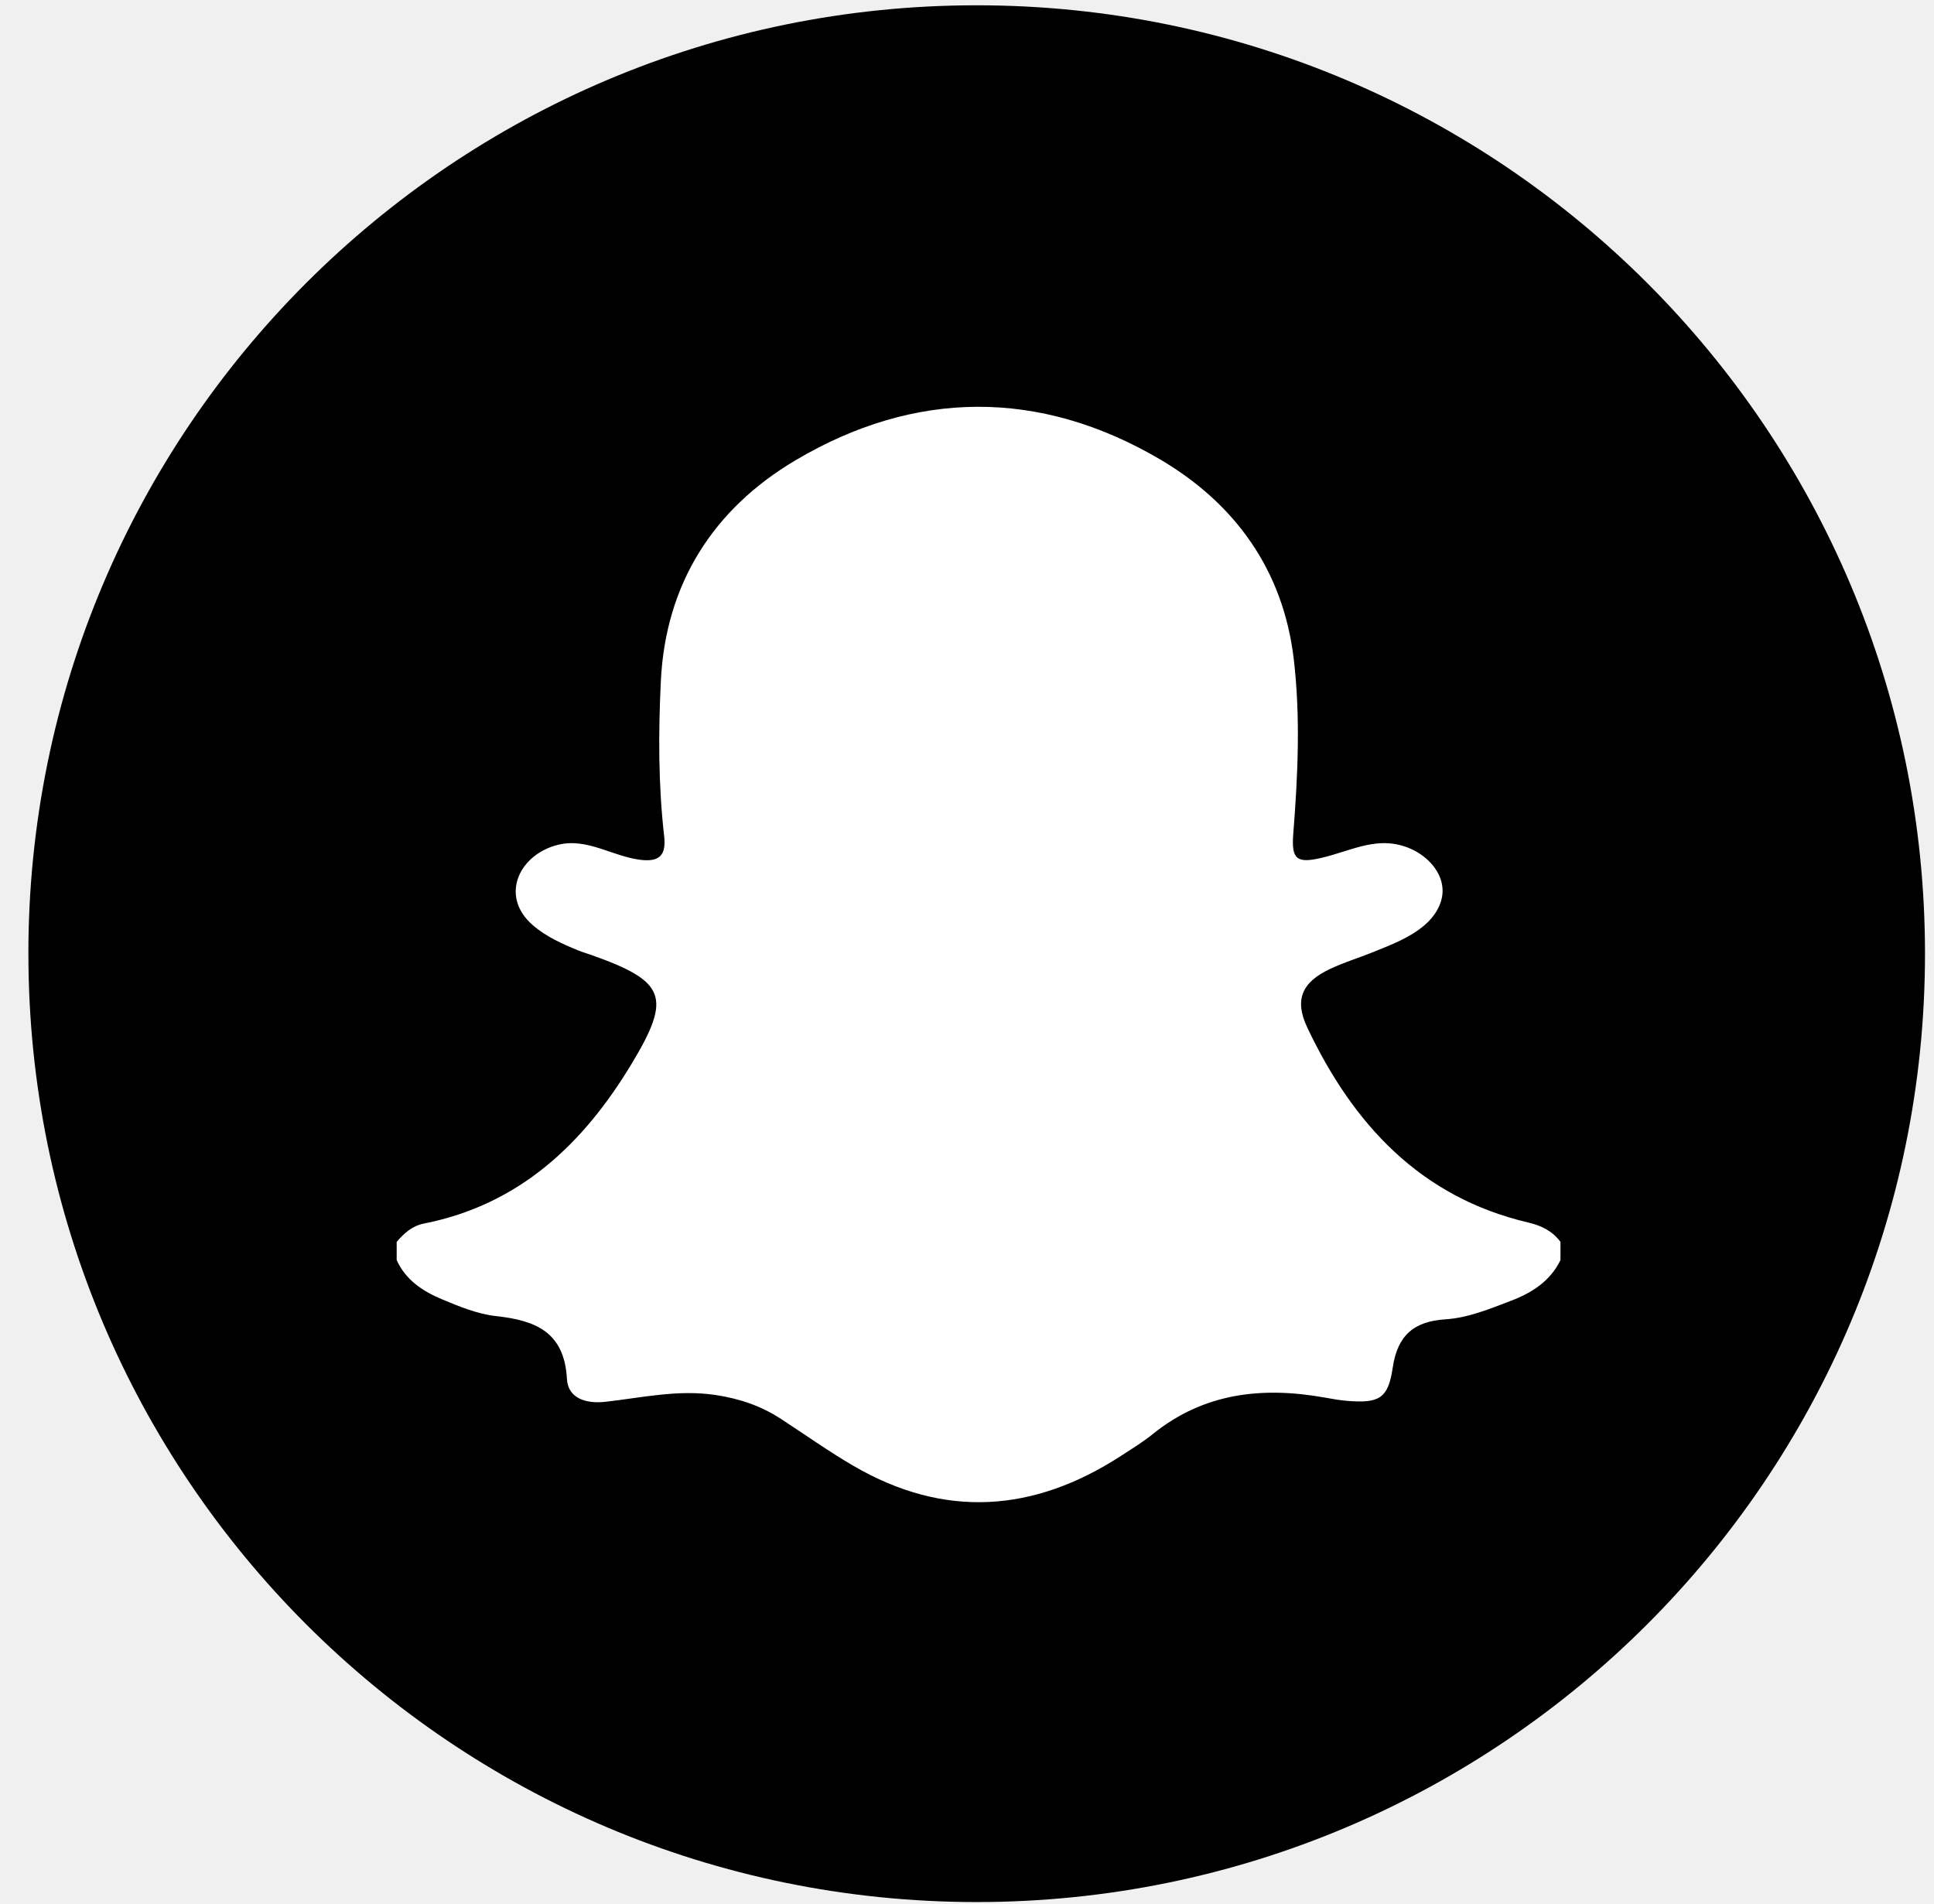
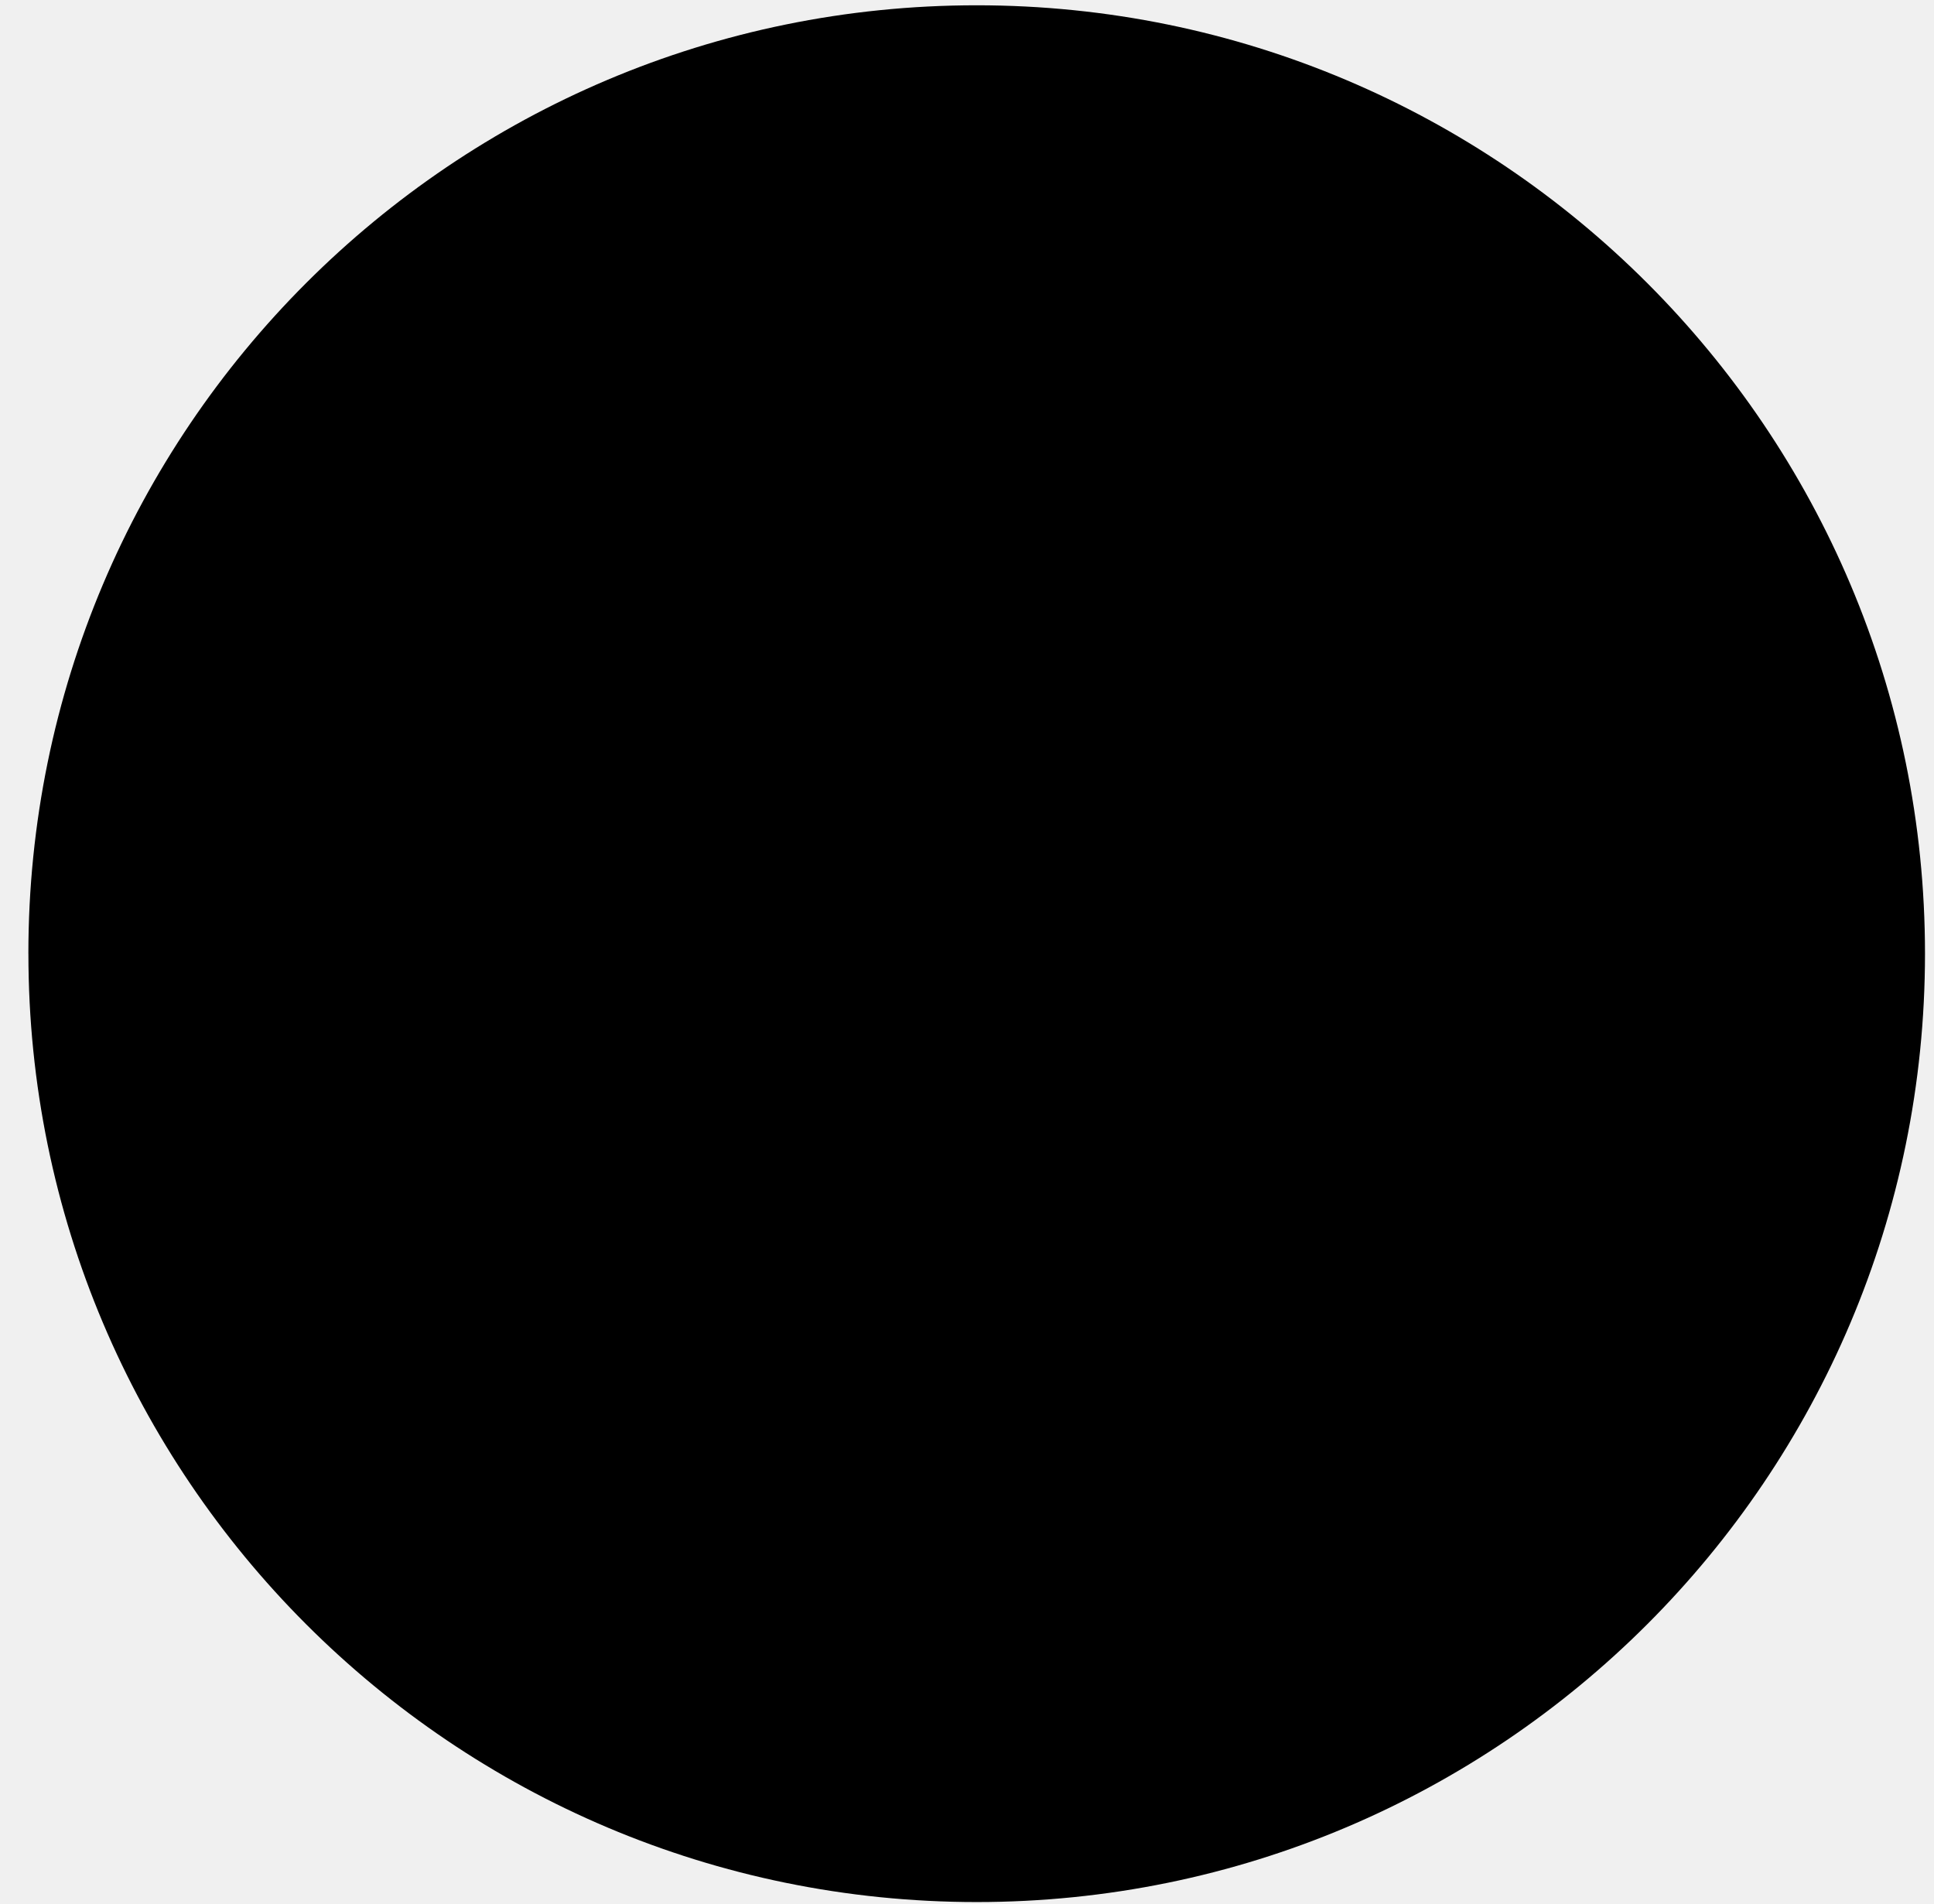
<svg xmlns="http://www.w3.org/2000/svg" width="64" height="63" viewBox="0 0 64 63">
  <g>
    <g>
      <g>
-         <path d="M.939 31.556C.939 14.224 14.989.175 32.32.175c17.332 0 31.382 14.05 31.382 31.38 0 17.332-14.05 31.382-31.382 31.382C14.99 62.937.94 48.887.94 31.556z" />
+         <path class="dark" d="M.939 31.556C.939 14.224 14.989.175 32.32.175c17.332 0 31.382 14.05 31.382 31.38 0 17.332-14.05 31.382-31.382 31.382C14.99 62.937.94 48.887.94 31.556z" />
      </g>
      <g>
-         <path fill="#fff" d="M13.127 41.695v-.603c.247-.285.506-.528.908-.607 3.159-.627 5.273-2.64 6.866-5.284 1.341-2.224 1.124-2.73-1.344-3.606-.142-.05-.288-.09-.427-.148-.532-.219-1.06-.453-1.502-.837-1.106-.96-.451-2.346.852-2.66.955-.229 1.783.385 2.708.5.618.076.865-.132.79-.789-.195-1.698-.191-3.402-.11-5.106.15-3.245 1.748-5.72 4.454-7.323 3.95-2.342 8.079-2.37 12.058-.037 2.483 1.458 4.086 3.662 4.434 6.62.225 1.923.135 3.85-.017 5.775-.065.837.105.99.933.796 1.026-.24 1.887-.768 2.954-.3.57.251 1.068.79 1.054 1.414-.011.427-.26.82-.582 1.1-.494.43-1.136.669-1.734.911-.464.187-.947.333-1.398.546-.933.435-1.201 1.013-.766 1.938 1.511 3.193 3.733 5.619 7.325 6.46.438.103.79.283 1.056.637v.603c-.34.7-.95 1.086-1.641 1.348-.702.266-1.408.563-2.162.612-1.04.066-1.59.522-1.749 1.605-.15 1.03-.462 1.177-1.513 1.093-.247-.02-.496-.067-.74-.11-2.061-.367-3.993-.158-5.686 1.209-.33.268-.698.491-1.054.723-2.884 1.87-5.84 2.084-8.853.328-.82-.478-1.6-1.032-2.395-1.551-.66-.432-1.37-.672-2.162-.792-1.247-.19-2.444.09-3.66.225-.624.069-1.227-.11-1.263-.755-.084-1.559-1.04-1.939-2.348-2.082-.61-.067-1.213-.316-1.788-.556-.627-.262-1.198-.633-1.498-1.297z" />
+         <path class="light" d="M13.127 41.695v-.603c.247-.285.506-.528.908-.607 3.159-.627 5.273-2.64 6.866-5.284 1.341-2.224 1.124-2.73-1.344-3.606-.142-.05-.288-.09-.427-.148-.532-.219-1.06-.453-1.502-.837-1.106-.96-.451-2.346.852-2.66.955-.229 1.783.385 2.708.5.618.076.865-.132.79-.789-.195-1.698-.191-3.402-.11-5.106.15-3.245 1.748-5.72 4.454-7.323 3.95-2.342 8.079-2.37 12.058-.037 2.483 1.458 4.086 3.662 4.434 6.62.225 1.923.135 3.85-.017 5.775-.065.837.105.99.933.796 1.026-.24 1.887-.768 2.954-.3.57.251 1.068.79 1.054 1.414-.011.427-.26.82-.582 1.1-.494.43-1.136.669-1.734.911-.464.187-.947.333-1.398.546-.933.435-1.201 1.013-.766 1.938 1.511 3.193 3.733 5.619 7.325 6.46.438.103.79.283 1.056.637v.603c-.34.7-.95 1.086-1.641 1.348-.702.266-1.408.563-2.162.612-1.04.066-1.59.522-1.749 1.605-.15 1.03-.462 1.177-1.513 1.093-.247-.02-.496-.067-.74-.11-2.061-.367-3.993-.158-5.686 1.209-.33.268-.698.491-1.054.723-2.884 1.87-5.84 2.084-8.853.328-.82-.478-1.6-1.032-2.395-1.551-.66-.432-1.37-.672-2.162-.792-1.247-.19-2.444.09-3.66.225-.624.069-1.227-.11-1.263-.755-.084-1.559-1.04-1.939-2.348-2.082-.61-.067-1.213-.316-1.788-.556-.627-.262-1.198-.633-1.498-1.297z" />
      </g>
    </g>
  </g>
</svg>
